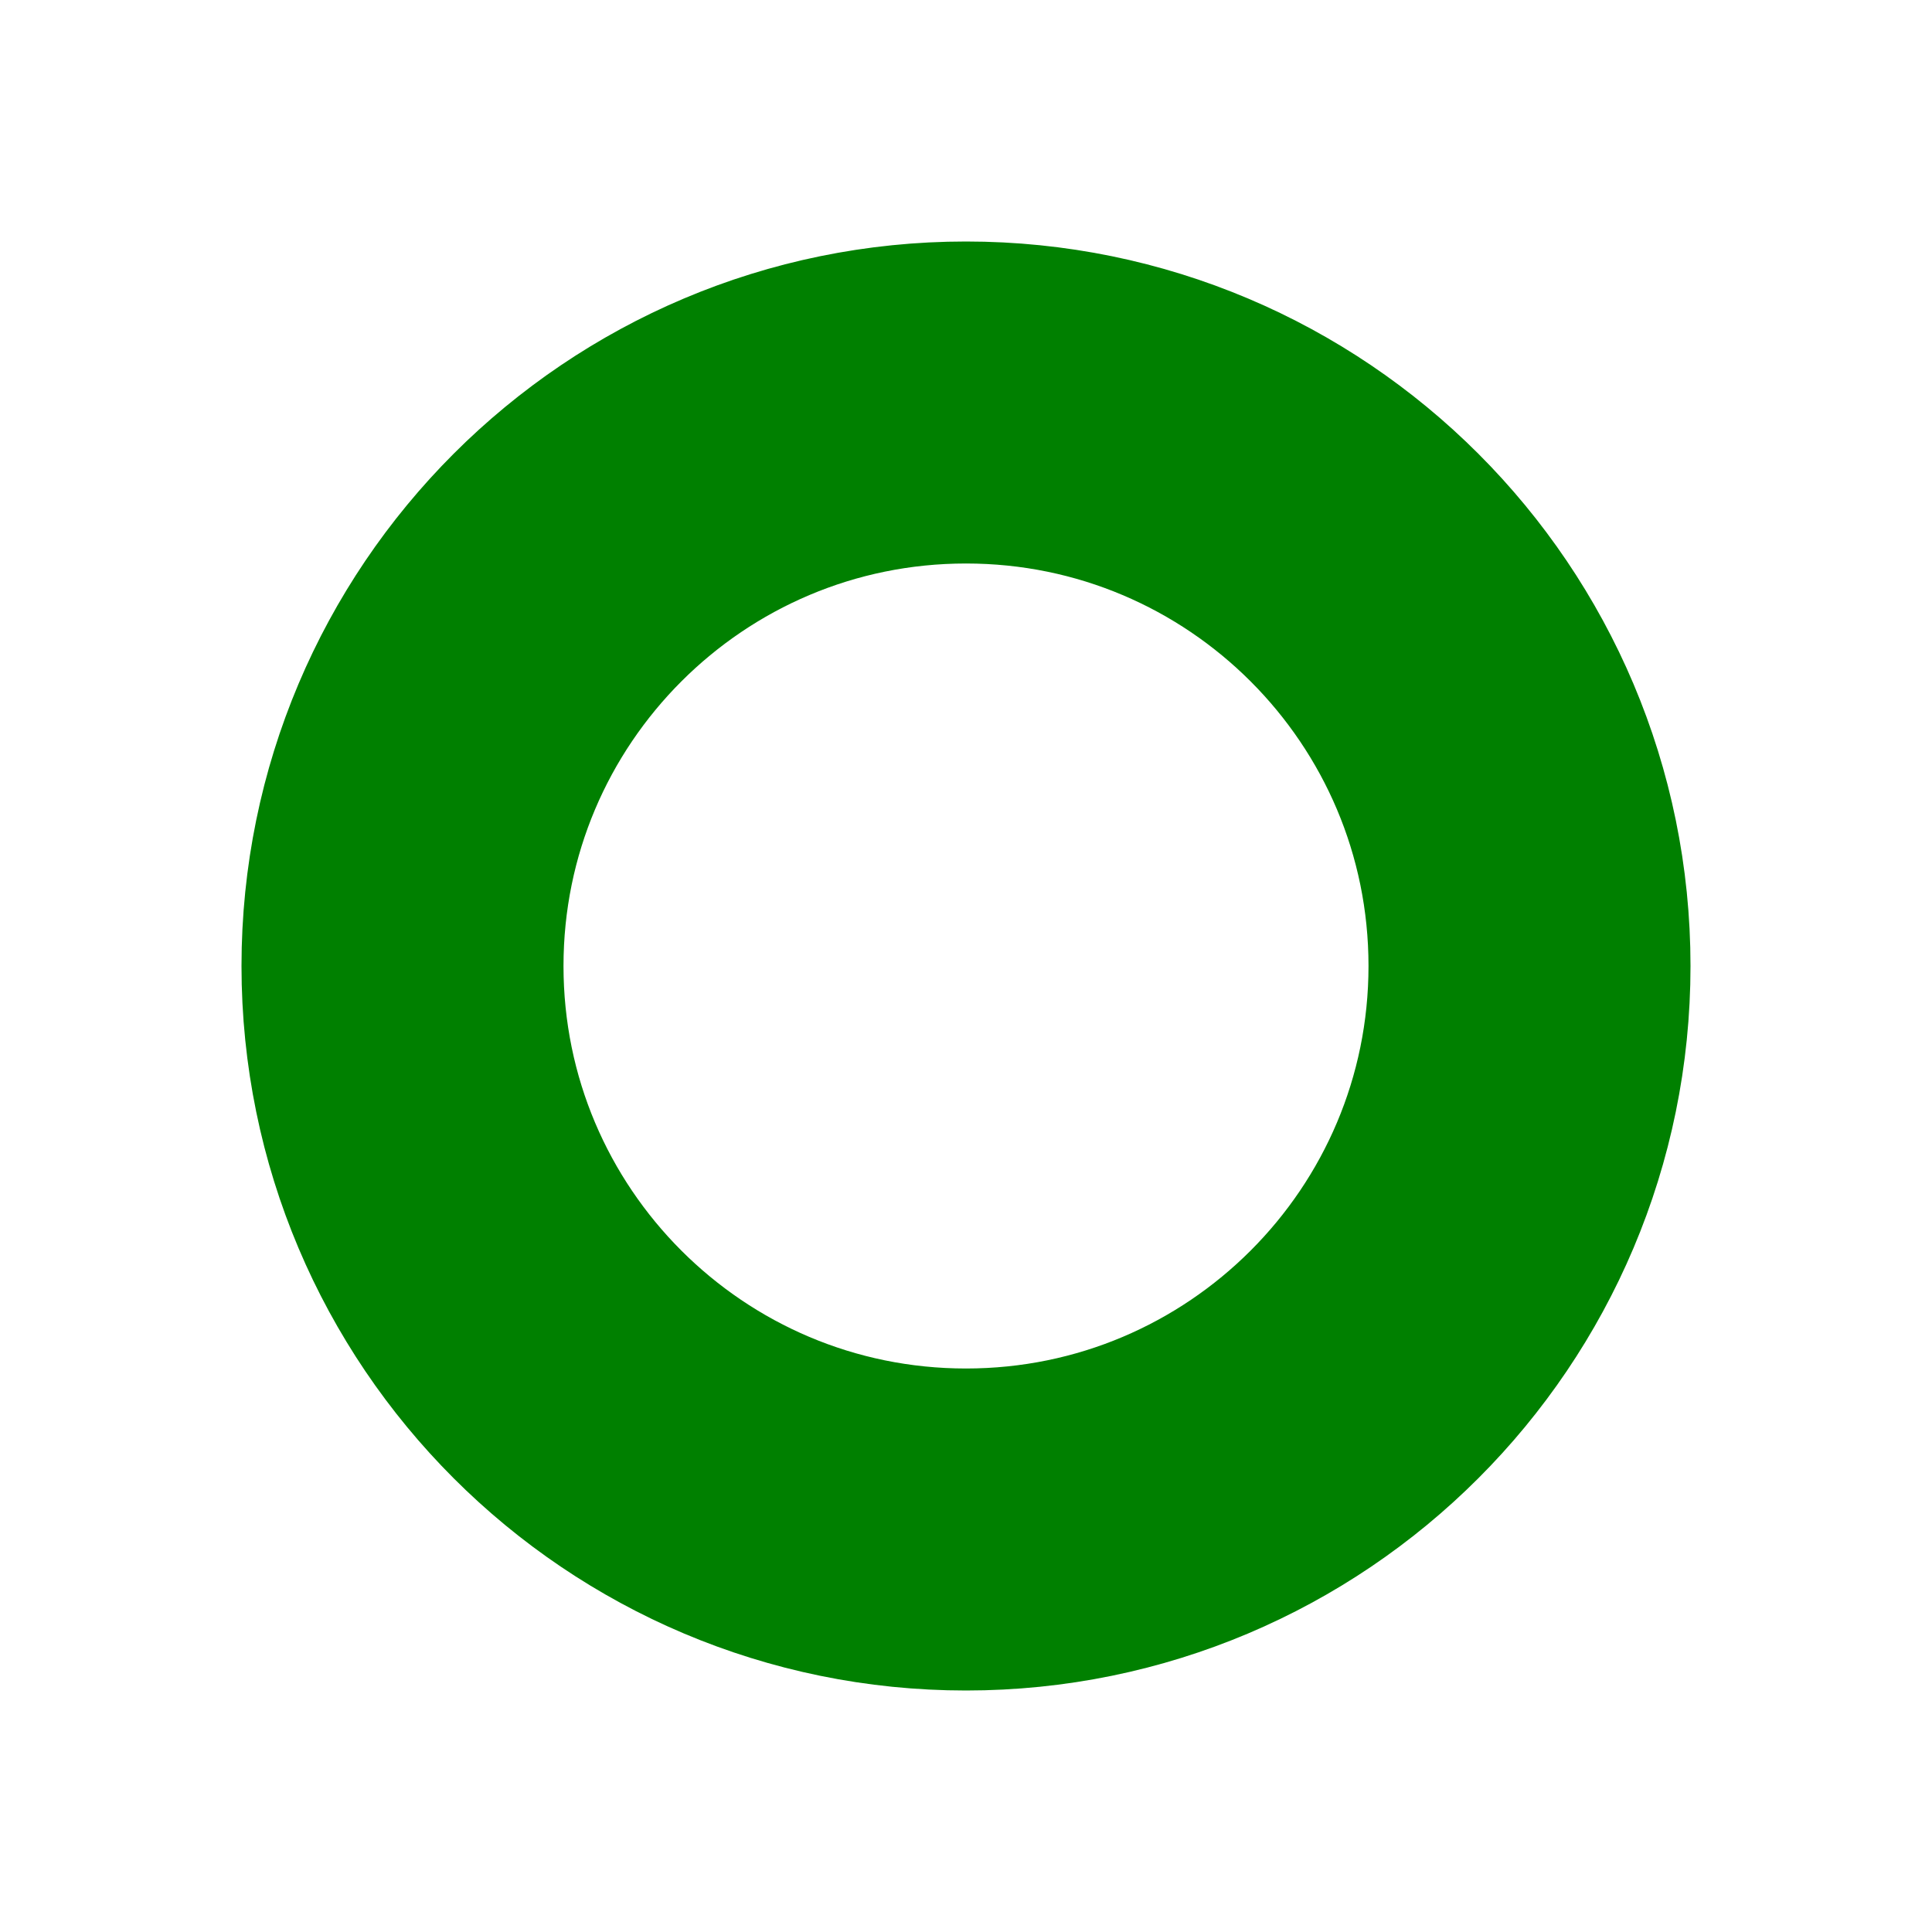
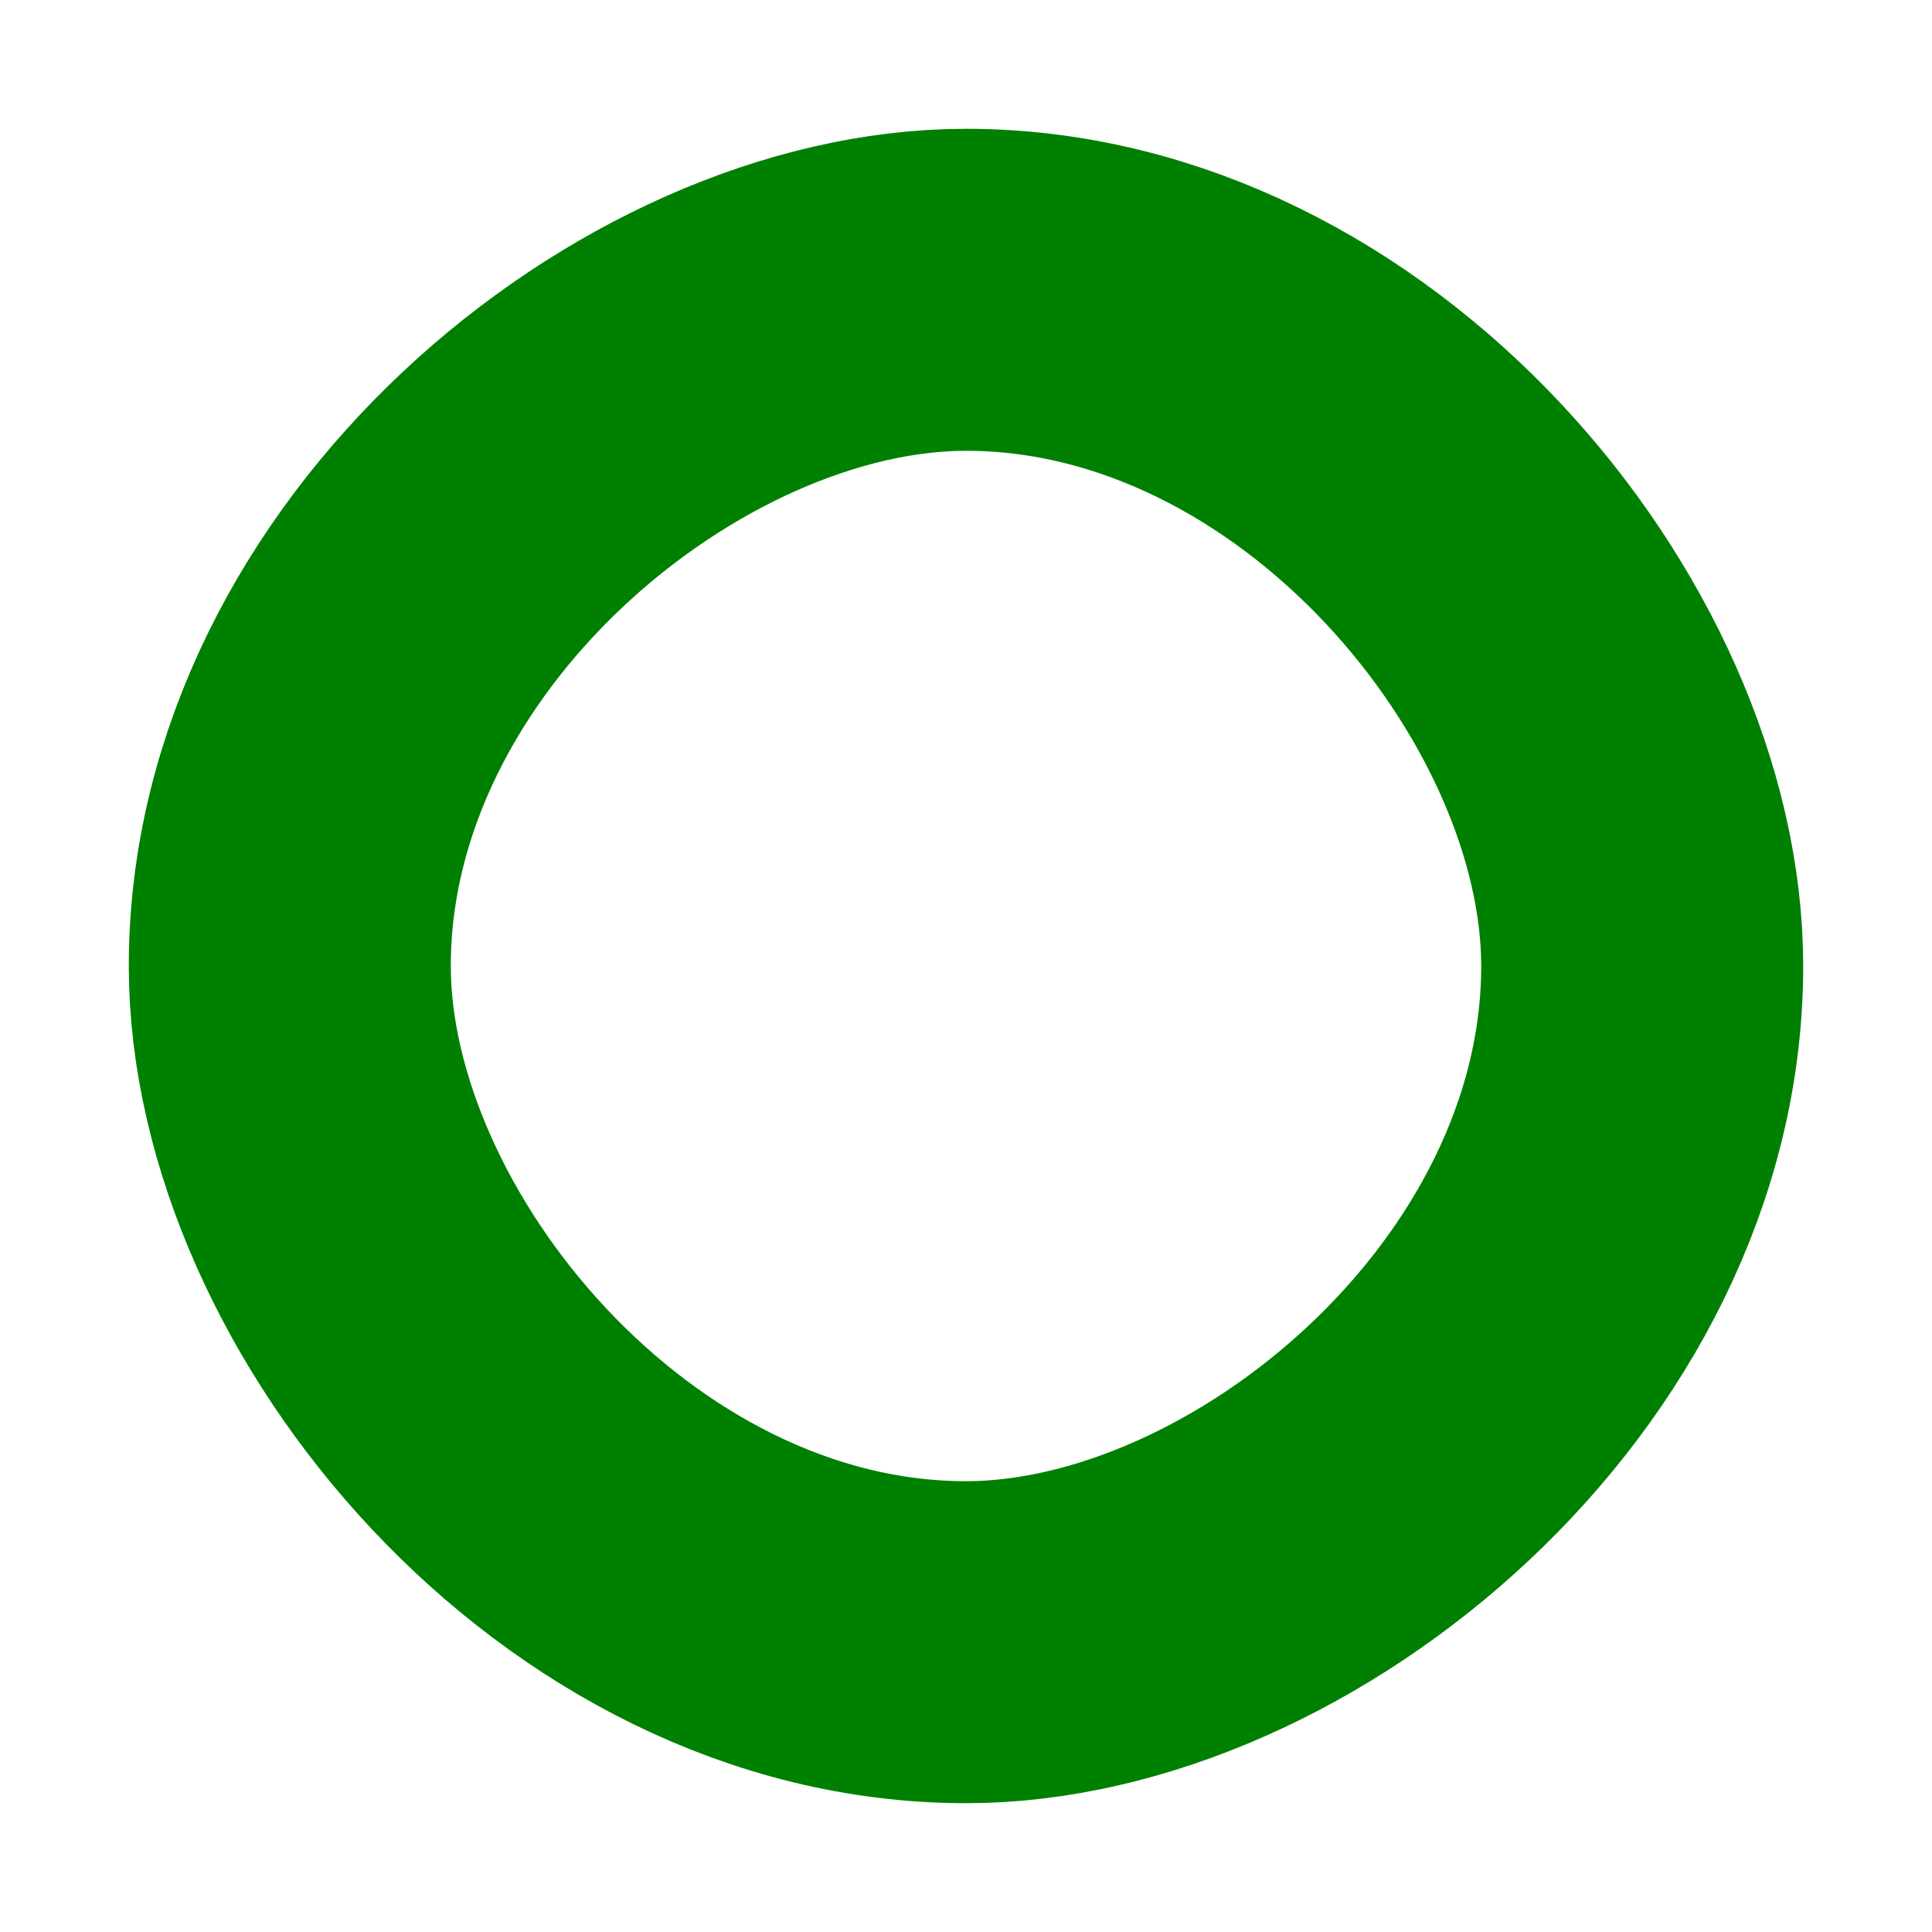
- <svg xmlns="http://www.w3.org/2000/svg" id="ID-3ff0f4" width="12" height="12">
+ <svg xmlns="http://www.w3.org/2000/svg" id="ID-4ae02c" width="12" height="12">
+   <defs>
+     <clipPath id="plotable">
+       <rect x="3.0" y="1.0" width="-12.0" height="10.0" rx="0.0" />
+     </clipPath>
+   </defs>
  <style>
- svg#ID-3ff0f4 { background-color: transparent }
- #ID-3ff0f4 g.plotarea { opacity: 1.0 }
- #ID-3ff0f4 g.plotarea path:hover { stroke-width: 5.0 }
- #ID-3ff0f4 path { stroke-width: 2.0; fill: none; stroke-linecap: round }
- #ID-3ff0f4 path.axes { stroke: black }
- #ID-3ff0f4 path.xtick, #ID-3ff0f4 path.ytick { stroke: silver; stroke-width: 1 }
- #ID-3ff0f4 text.legends { font-size: 13.0px }
- #ID-3ff0f4 text.legends.headline { font-size: 16.2px; font-weight: bold }
- #ID-3ff0f4 text.subtitle { font-size: 15.0px; text-anchor: middle }
- #ID-3ff0f4 text.title { font-size: 25.0px; text-anchor: middle }
- #ID-3ff0f4 text.xlabel { font-size: 10.0px; text-anchor: middle }
- #ID-3ff0f4 text.xtitle { font-size: 12.0px; text-anchor: middle }
- #ID-3ff0f4 text.ylabel { font-size: 10.0px; text-anchor: end; dominant-baseline: middle }
- #ID-3ff0f4 text.ytitle { font-size: 12.0px; text-anchor: middle; writing-mode: tb }
- #ID-3ff0f4 rect.legends { fill: silver; stroke: silver; fill-opacity: 0.1; stroke-width: 1.5 }
- #ID-3ff0f4 path.shape { stroke: green }
+ svg#ID-4ae02c { background-color: transparent }
+ #ID-4ae02c g.plotarea { opacity: 1.0 }
+ #ID-4ae02c g.plotarea path:hover { stroke-width: 5.0 }
+ #ID-4ae02c path { stroke-width: 2.0; fill: none; stroke-linecap: round }
+ #ID-4ae02c path.axes { stroke: black }
+ #ID-4ae02c path.xlabel, #ID-4ae02c path.ylabel { stroke: silver; stroke-width: 1 }
+ #ID-4ae02c text { font-family: serif }
+ #ID-4ae02c text.legend { font-size: 13.0px }
+ #ID-4ae02c text.legend.headline { font-size: 16.2px; font-weight: bold }
+ #ID-4ae02c text.subtitle { font-size: 15.0px; text-anchor: middle }
+ #ID-4ae02c text.title { font-size: 25.0px; text-anchor: middle }
+ #ID-4ae02c text.xlabel { font-size: 10.0px; text-anchor: middle }
+ #ID-4ae02c text.xtitle, #ID-4ae02c text.ytitle { font-size: 12.0px; text-anchor: middle }
+ #ID-4ae02c text.ylabel { font-size: 10.0px; text-anchor: end; dominant-baseline: middle }
+ #ID-4ae02c path.circle { stroke: green }
+ #ID-4ae02c text.circle, #ID-4ae02c rect.circle { fill: green; stroke: green }
+ #ID-4ae02c path.circle.fill { stroke: green; fill: green; fill-opacity: 0.75 }
+ #ID-4ae02c rect.legend { fill: silver; stroke: silver; fill-opacity: 0.1; stroke-width: 1.5 }
</style>
-   <path class="shape" d=" M 6.0,6.0 m 0.0,-3.5 a 3.5,3.5,0.0,1,1,0.0,7.0 a 3.5,3.5,0.0,1,1,0.0,-7.0 m 0.0,3.5 " />
+   <path class="circle" d=" M 6.0,6.0 m 0.0,-4.2 c 2.3,0.0 4.2,2.3 4.2,4.2 c 0.0,2.3 -2.3,4.2 -4.2,4.2 c -2.3,0.0 -4.2,-2.3 -4.2,-4.2 c 0.0,-2.3 2.3,-4.2 4.2,-4.2 m 0.0,4.2 " />
</svg>
